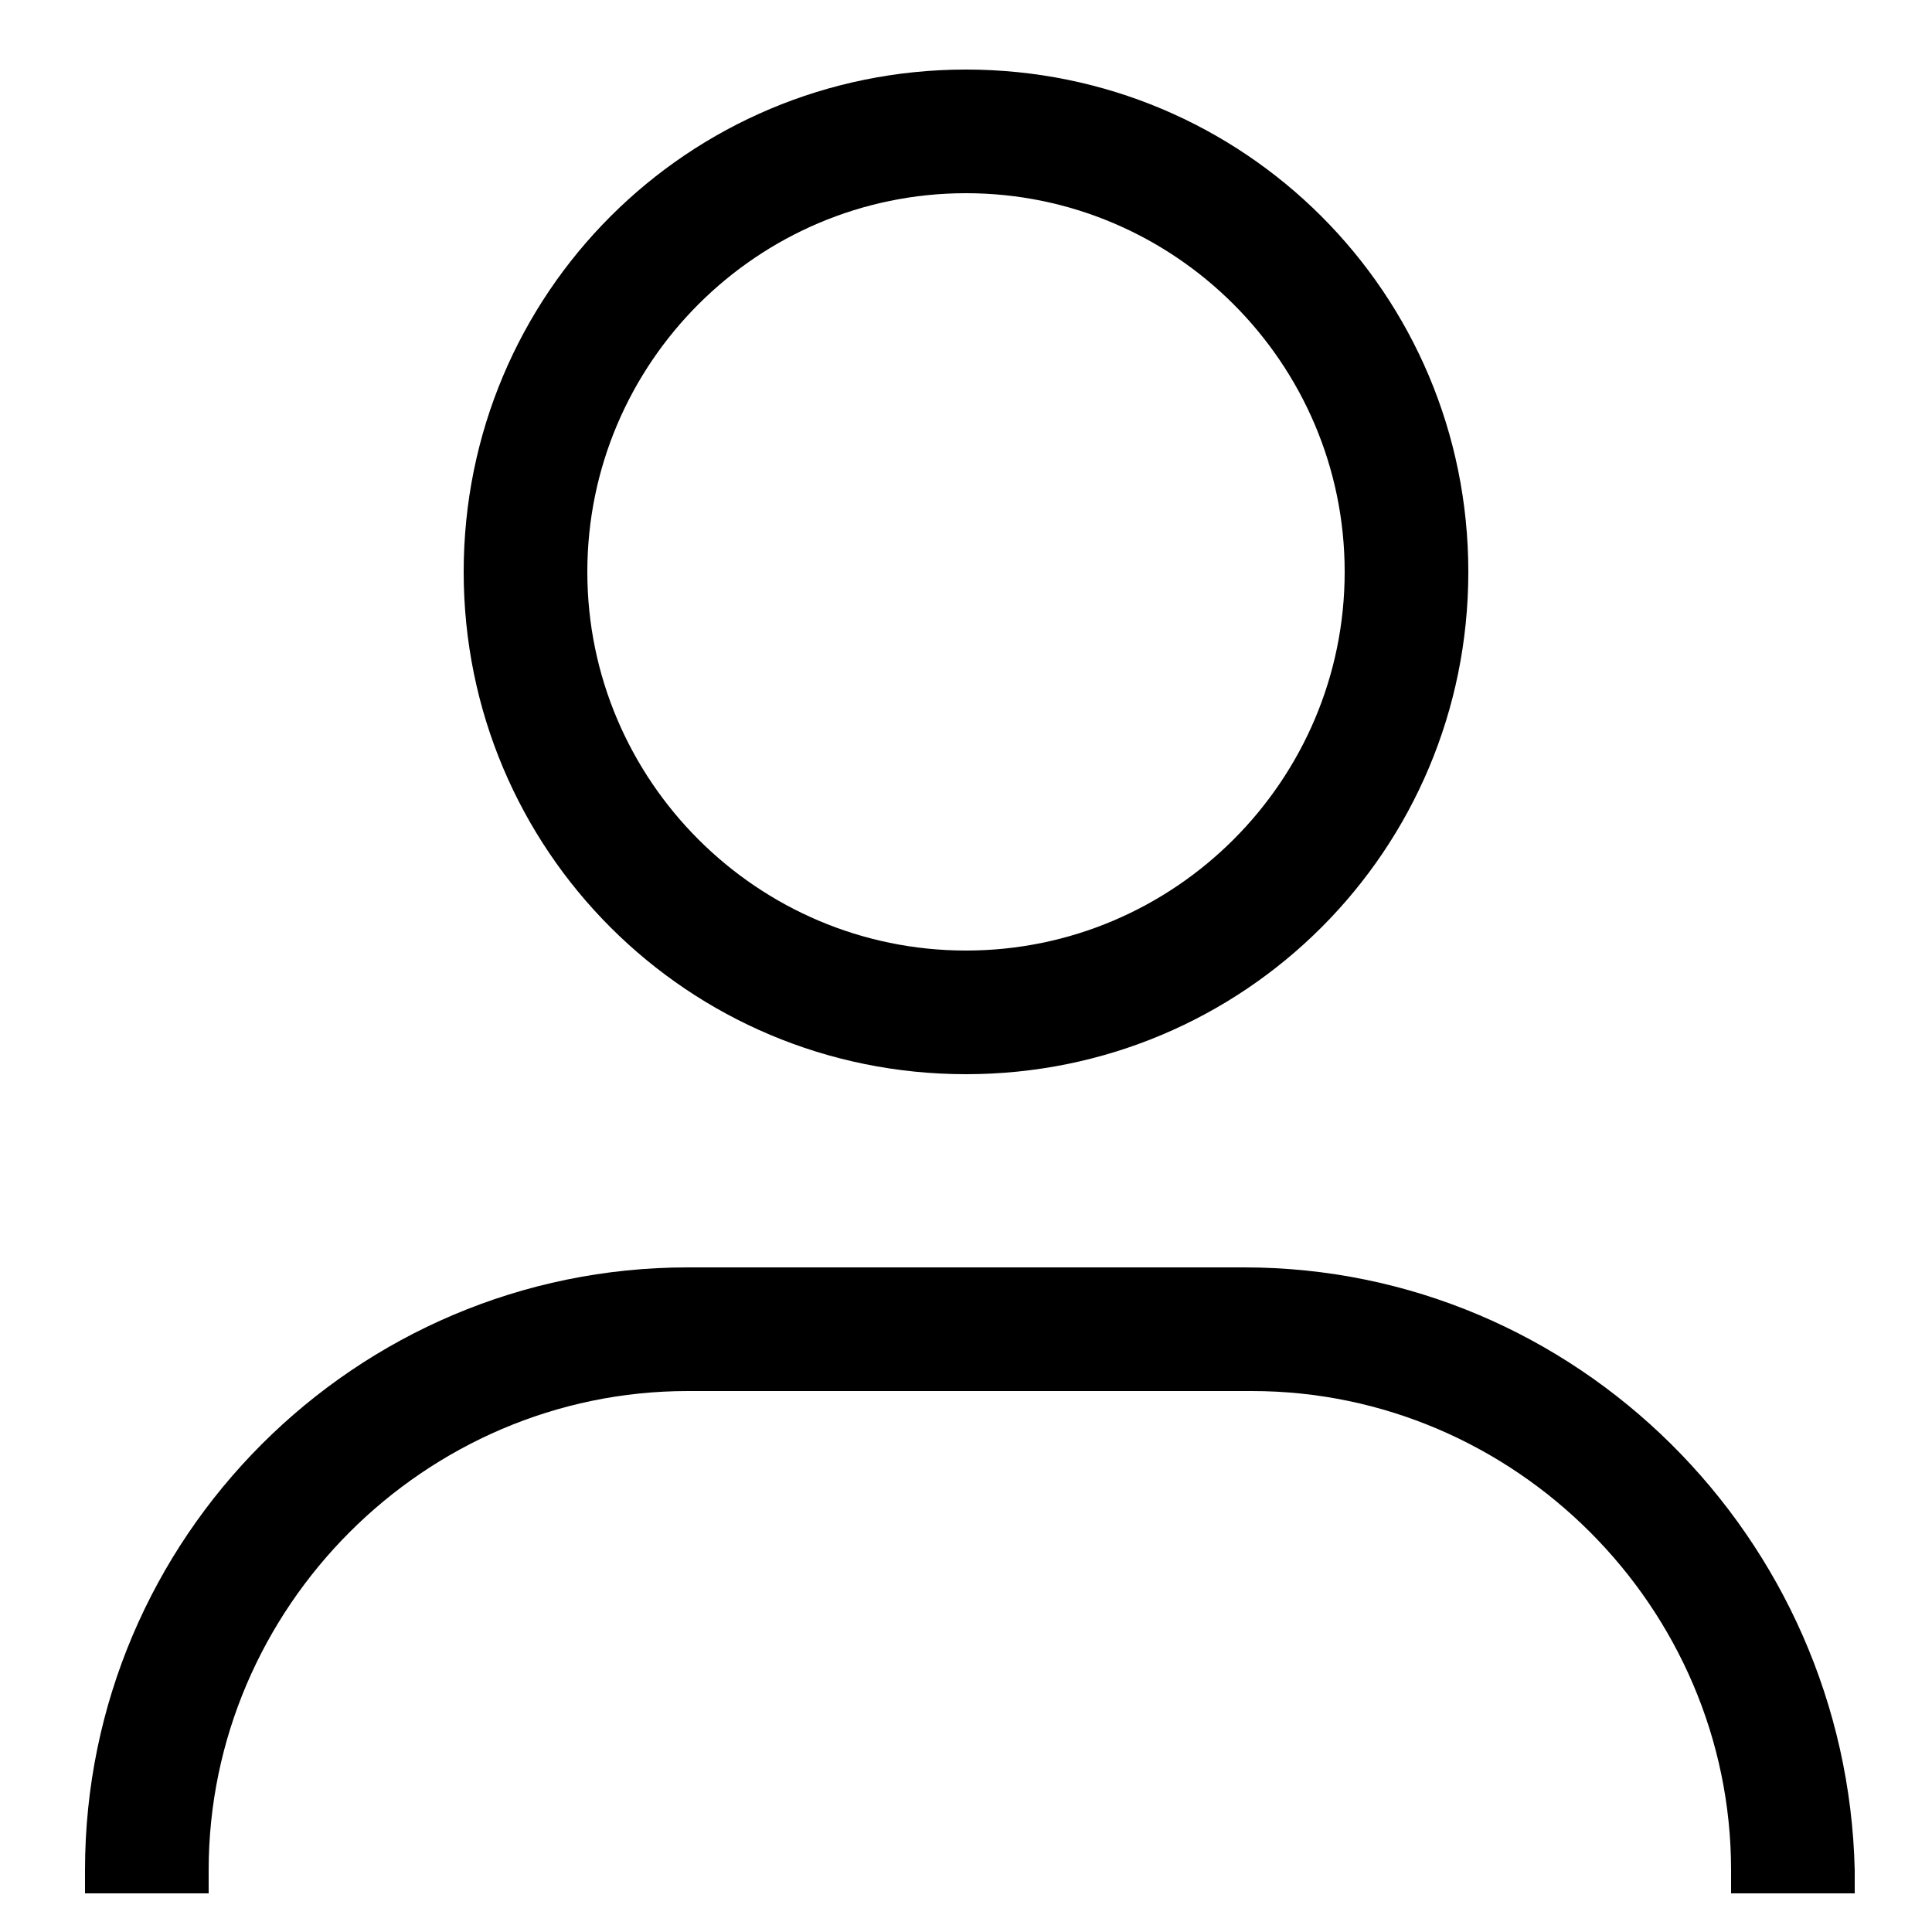
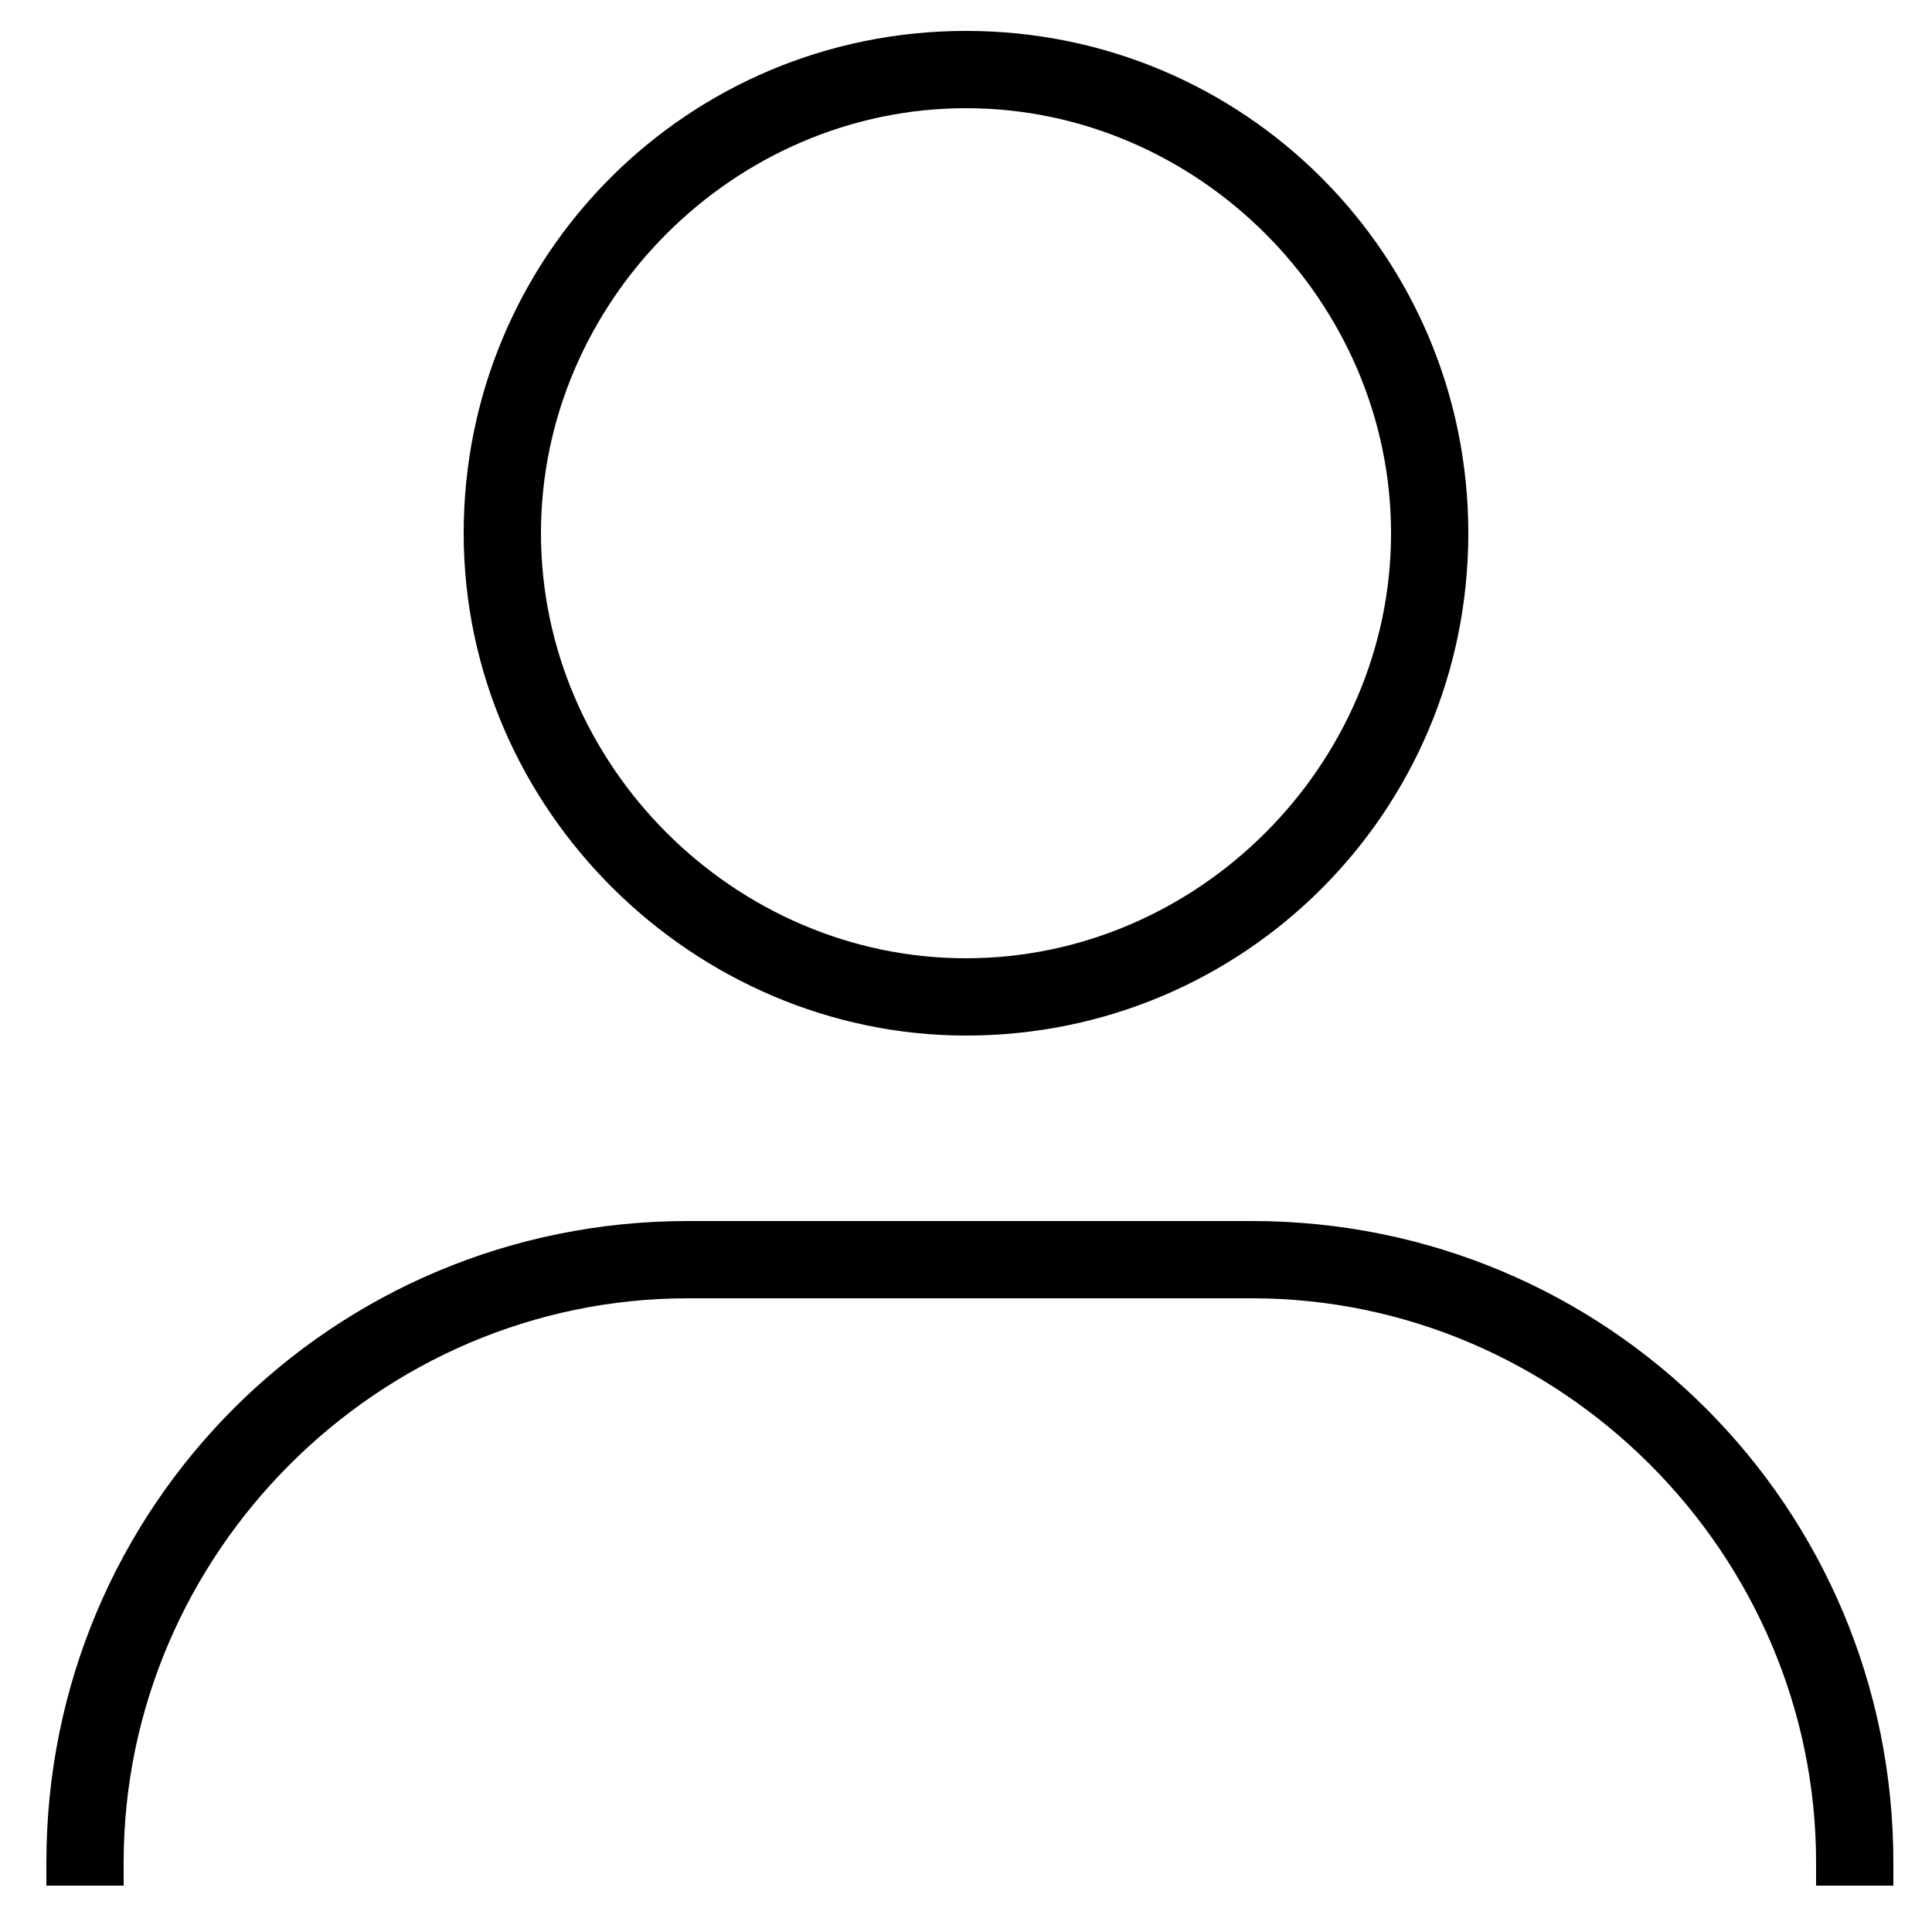
<svg xmlns="http://www.w3.org/2000/svg" version="1.1" id="Layer_1" x="0px" y="0px" viewBox="0 0 25 25" style="enable-background:new 0 0 25 25;" xml:space="preserve">
  <g>
-     <path d="M12.5,13.9c3.6,0,6.5-2.9,6.5-6.5s-2.9-6.5-6.5-6.5C8.9,0.9,6,3.8,6,7.4S8.9,13.9,12.5,13.9z M7.6,7.4   c0-2.7,2.2-4.9,4.9-4.9c2.7,0,4.9,2.2,4.9,4.9c0,2.7-2.2,4.9-4.9,4.9C9.8,12.3,7.6,10.1,7.6,7.4z" />
-     <path d="M16.1,16.4H8.9c-4.3,0-7.8,3.5-7.8,7.8v0.3h1.6v-0.3c0-3.4,2.8-6.2,6.2-6.2h7.3c3.4,0,6.2,2.8,6.2,6.2v0.3h1.6v-0.3   C23.9,19.9,20.4,16.4,16.1,16.4z" />
+     <path d="M16.2,15.8H8.9c-4.6,0-8.3,3.7-8.3,8.3v0.3h1v-0.3c0-4,3.3-7.3,7.3-7.3h7.3c4,0,7.3,3.3,7.3,7.3v0.3h1v-0.3   C24.5,19.5,20.8,15.8,16.2,15.8z" />
+     <path d="M12.5,13.4c3.6,0,6.5-2.9,6.5-6.5s-2.9-6.5-6.5-6.5S6,3.3,6,6.9S9,13.4,12.5,13.4z M12.5,1.4c3,0,5.5,2.5,5.5,5.5   s-2.5,5.5-5.5,5.5c-3,0-5.5-2.5-5.5-5.5S9.5,1.4,12.5,1.4z" />
  </g>
</svg>
